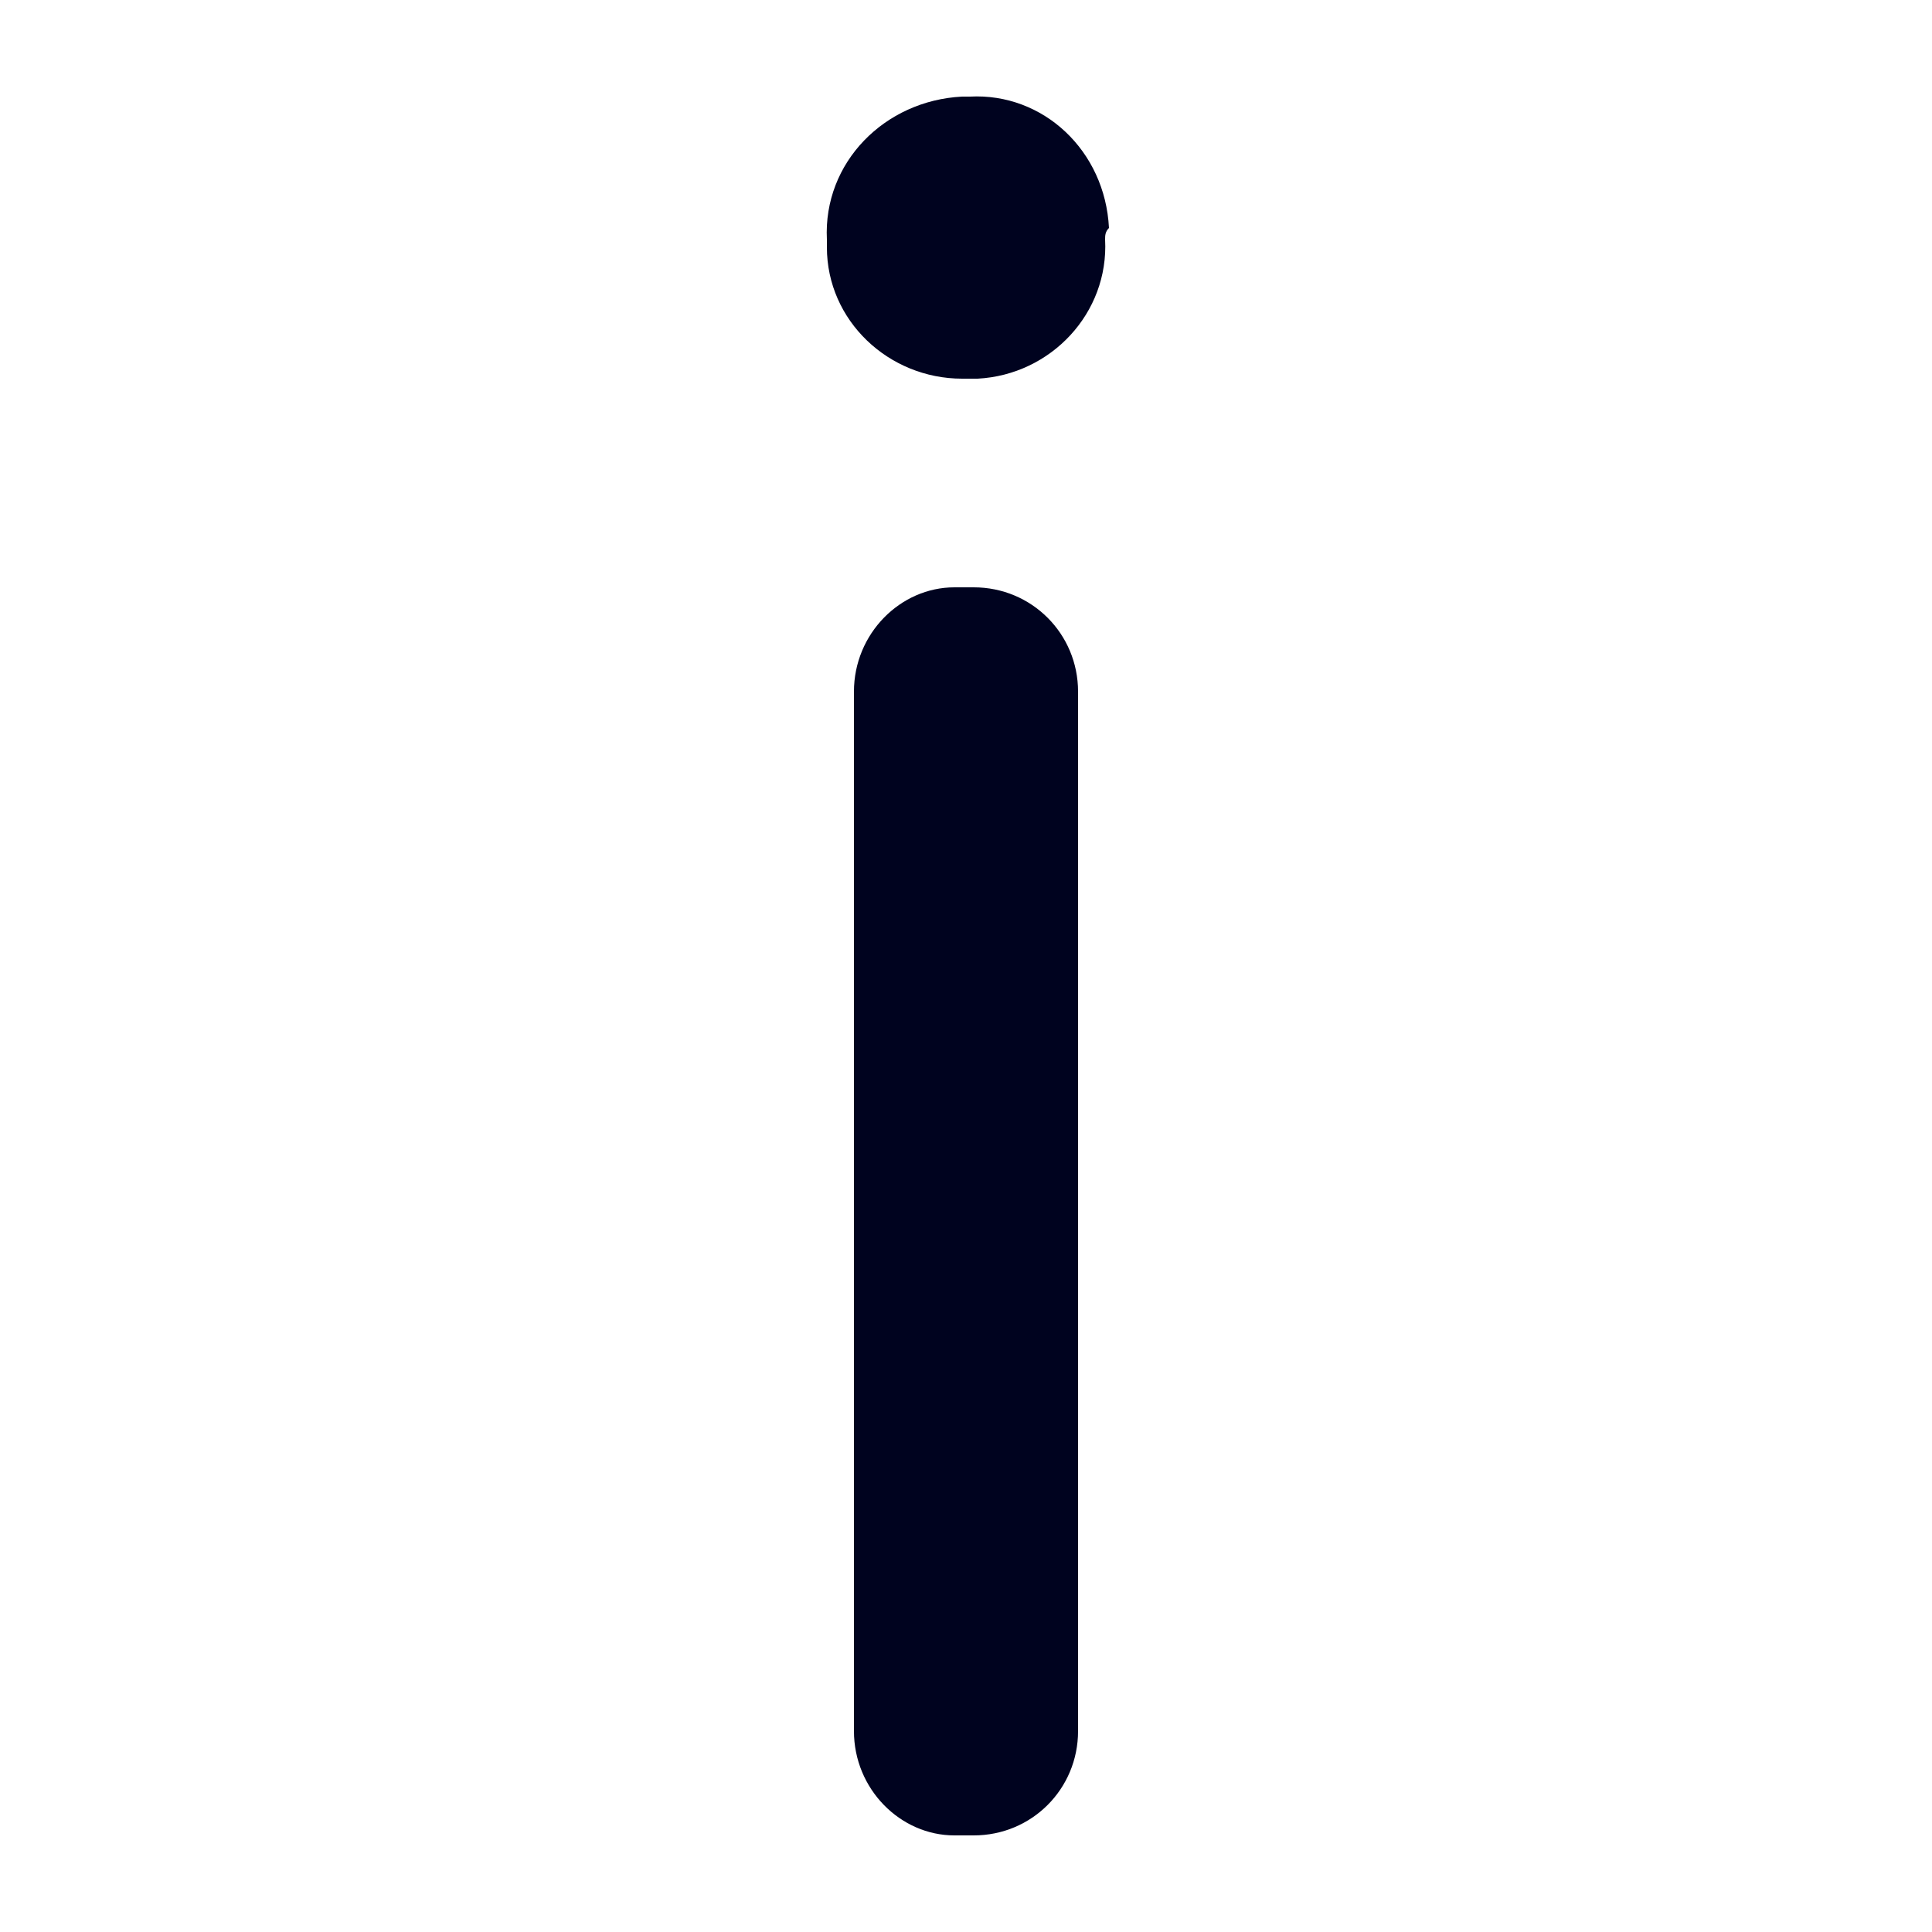
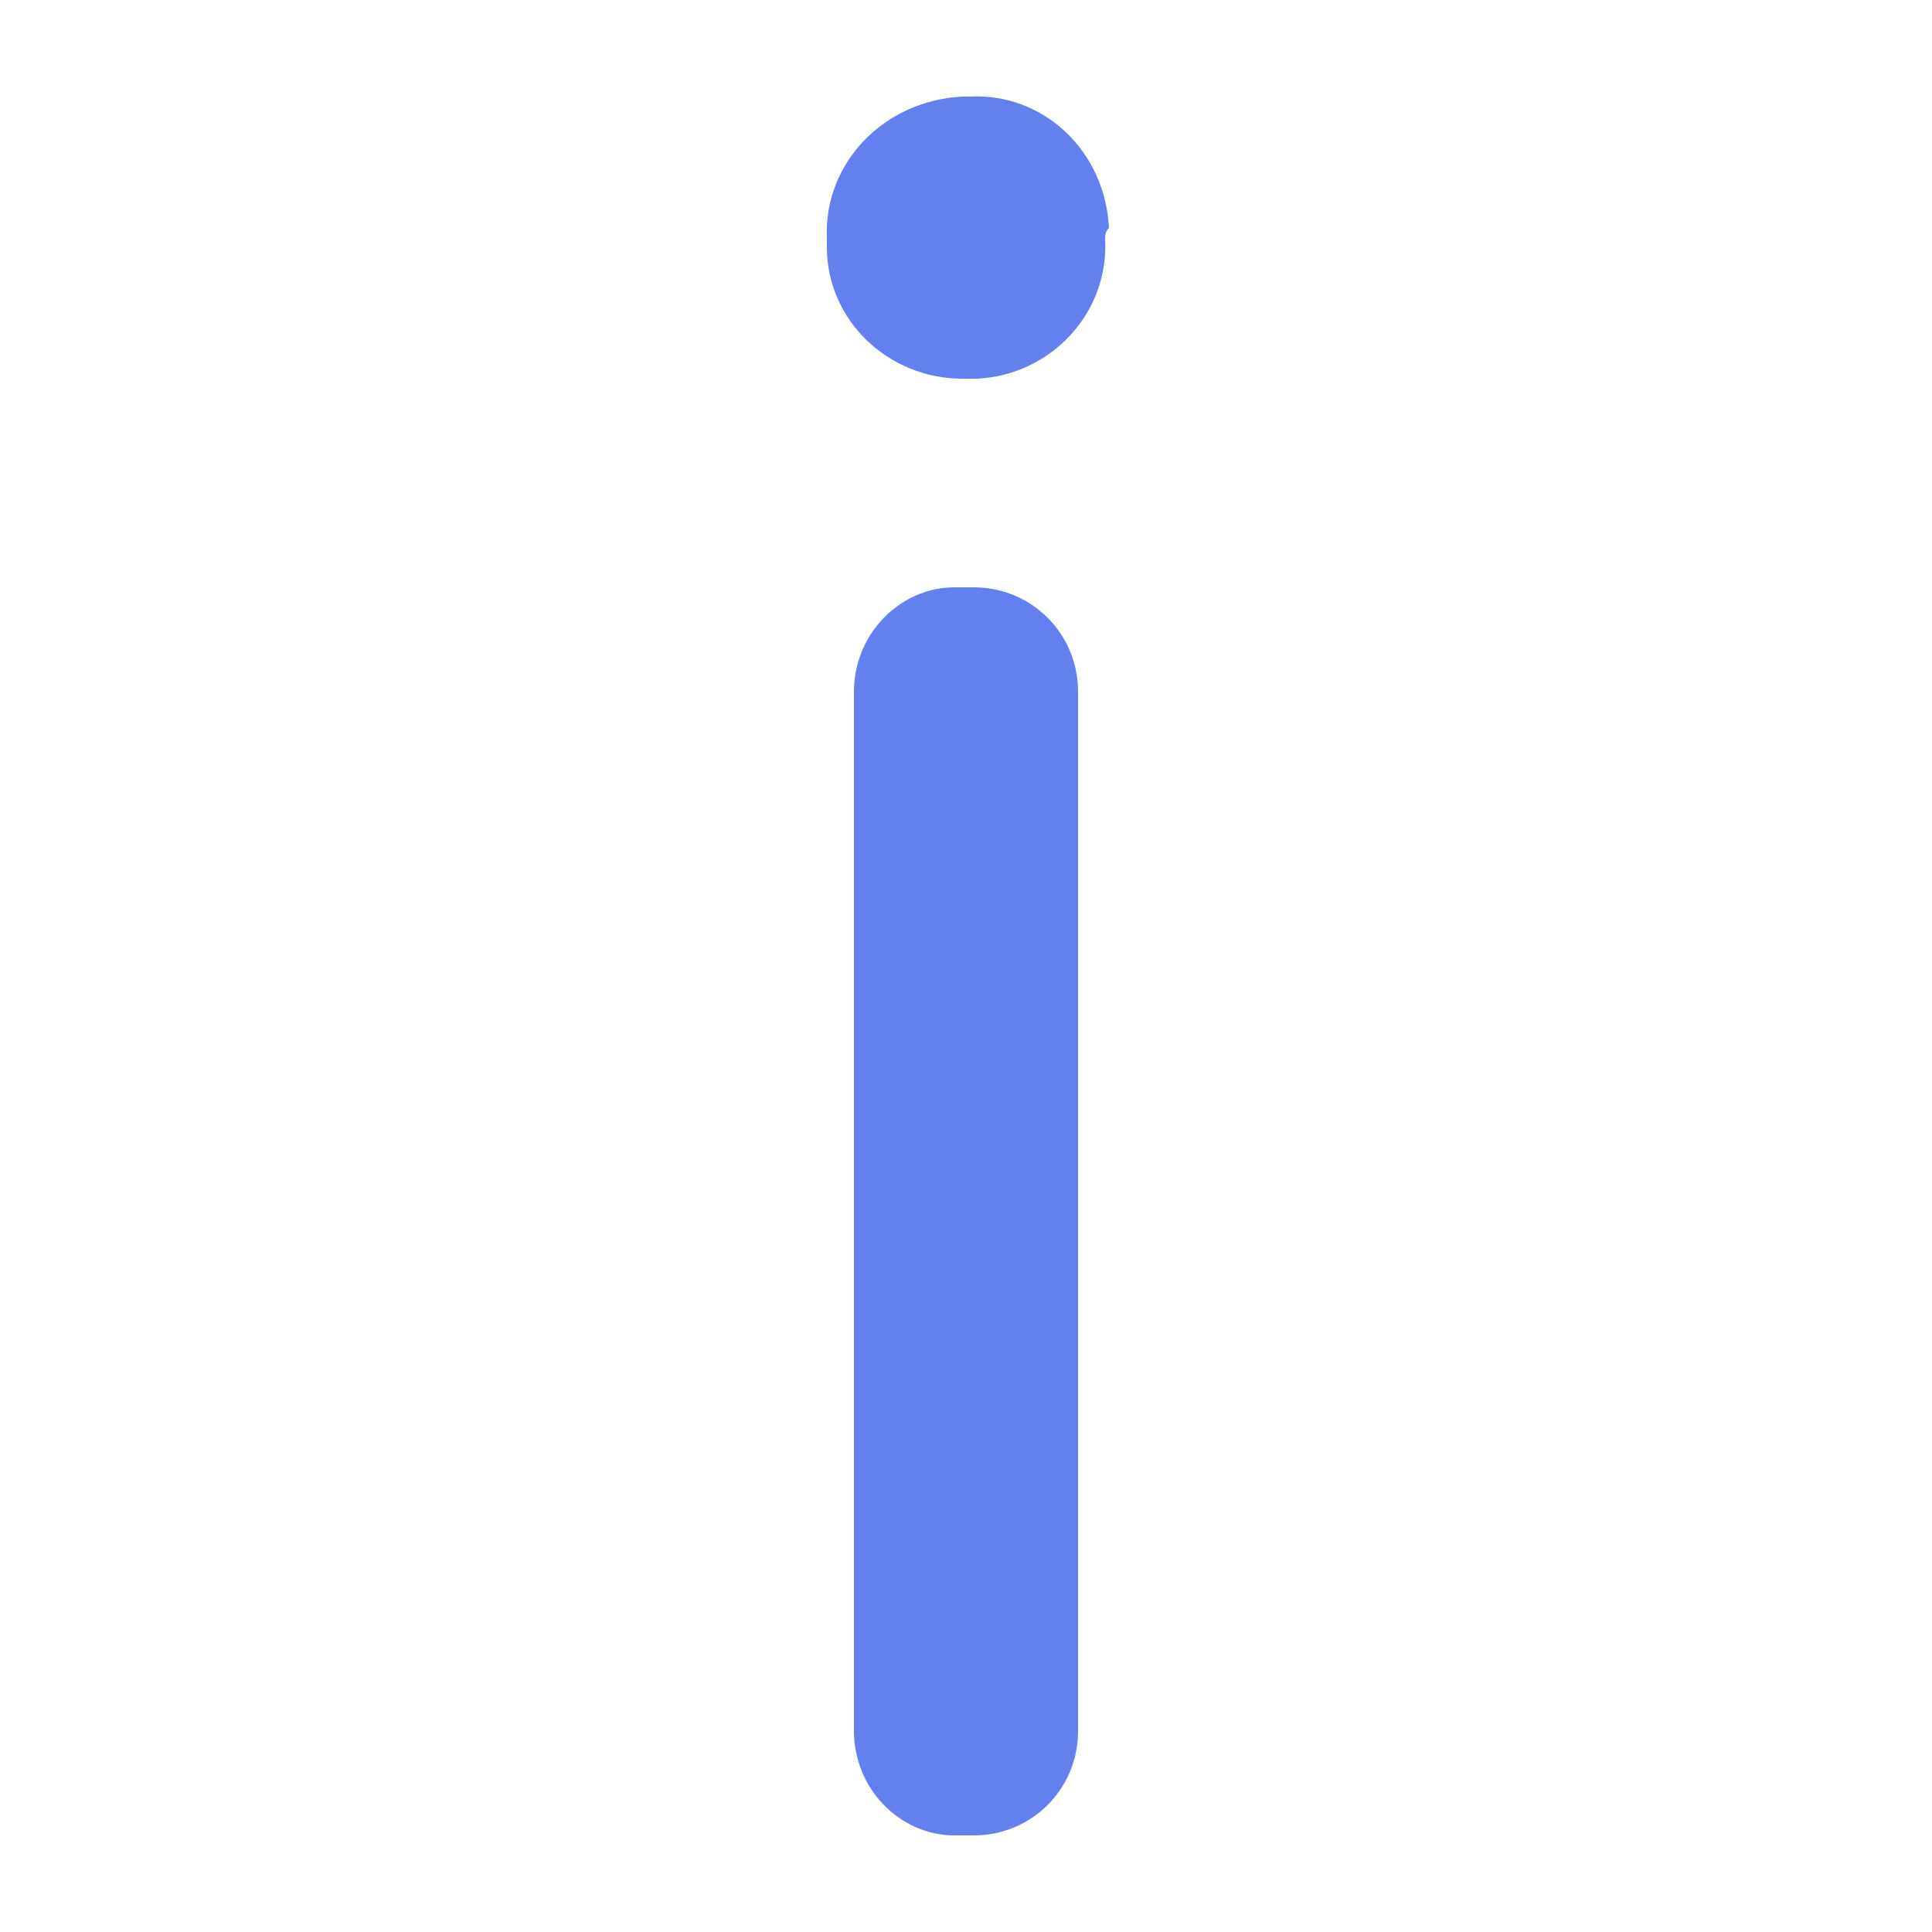
<svg xmlns="http://www.w3.org/2000/svg" version="1.1" id="Layer_1" x="0px" y="0px" viewBox="0 0 50 50" enable-background="new 0 0 50 50" xml:space="preserve">
-   <path fill="#00031F" d="M28.6,6.2c0.1,1.9-1.4,3.5-3.3,3.6c-0.1,0-0.3,0-0.4,0c-1.9,0-3.5-1.5-3.5-3.4c0-0.1,0-0.1,0-0.2  c-0.1-2,1.5-3.6,3.5-3.7c0.1,0,0.1,0,0.2,0c1.9-0.1,3.5,1.4,3.6,3.4C28.6,6,28.6,6.1,28.6,6.2z M22.1,44.8V17.9  c0-1.5,1.2-2.7,2.6-2.7h0.5c1.5,0,2.7,1.2,2.7,2.7c0,0,0,0,0,0v26.9c0,1.5-1.2,2.7-2.7,2.7h-0.5C23.3,47.5,22.1,46.3,22.1,44.8z" />
+   <path fill="#6281ef" d="M28.6,6.2c0.1,1.9-1.4,3.5-3.3,3.6c-0.1,0-0.3,0-0.4,0c-1.9,0-3.5-1.5-3.5-3.4c0-0.1,0-0.1,0-0.2  c-0.1-2,1.5-3.6,3.5-3.7c0.1,0,0.1,0,0.2,0c1.9-0.1,3.5,1.4,3.6,3.4C28.6,6,28.6,6.1,28.6,6.2z M22.1,44.8V17.9  c0-1.5,1.2-2.7,2.6-2.7h0.5c1.5,0,2.7,1.2,2.7,2.7c0,0,0,0,0,0v26.9c0,1.5-1.2,2.7-2.7,2.7h-0.5C23.3,47.5,22.1,46.3,22.1,44.8z" />
</svg>
